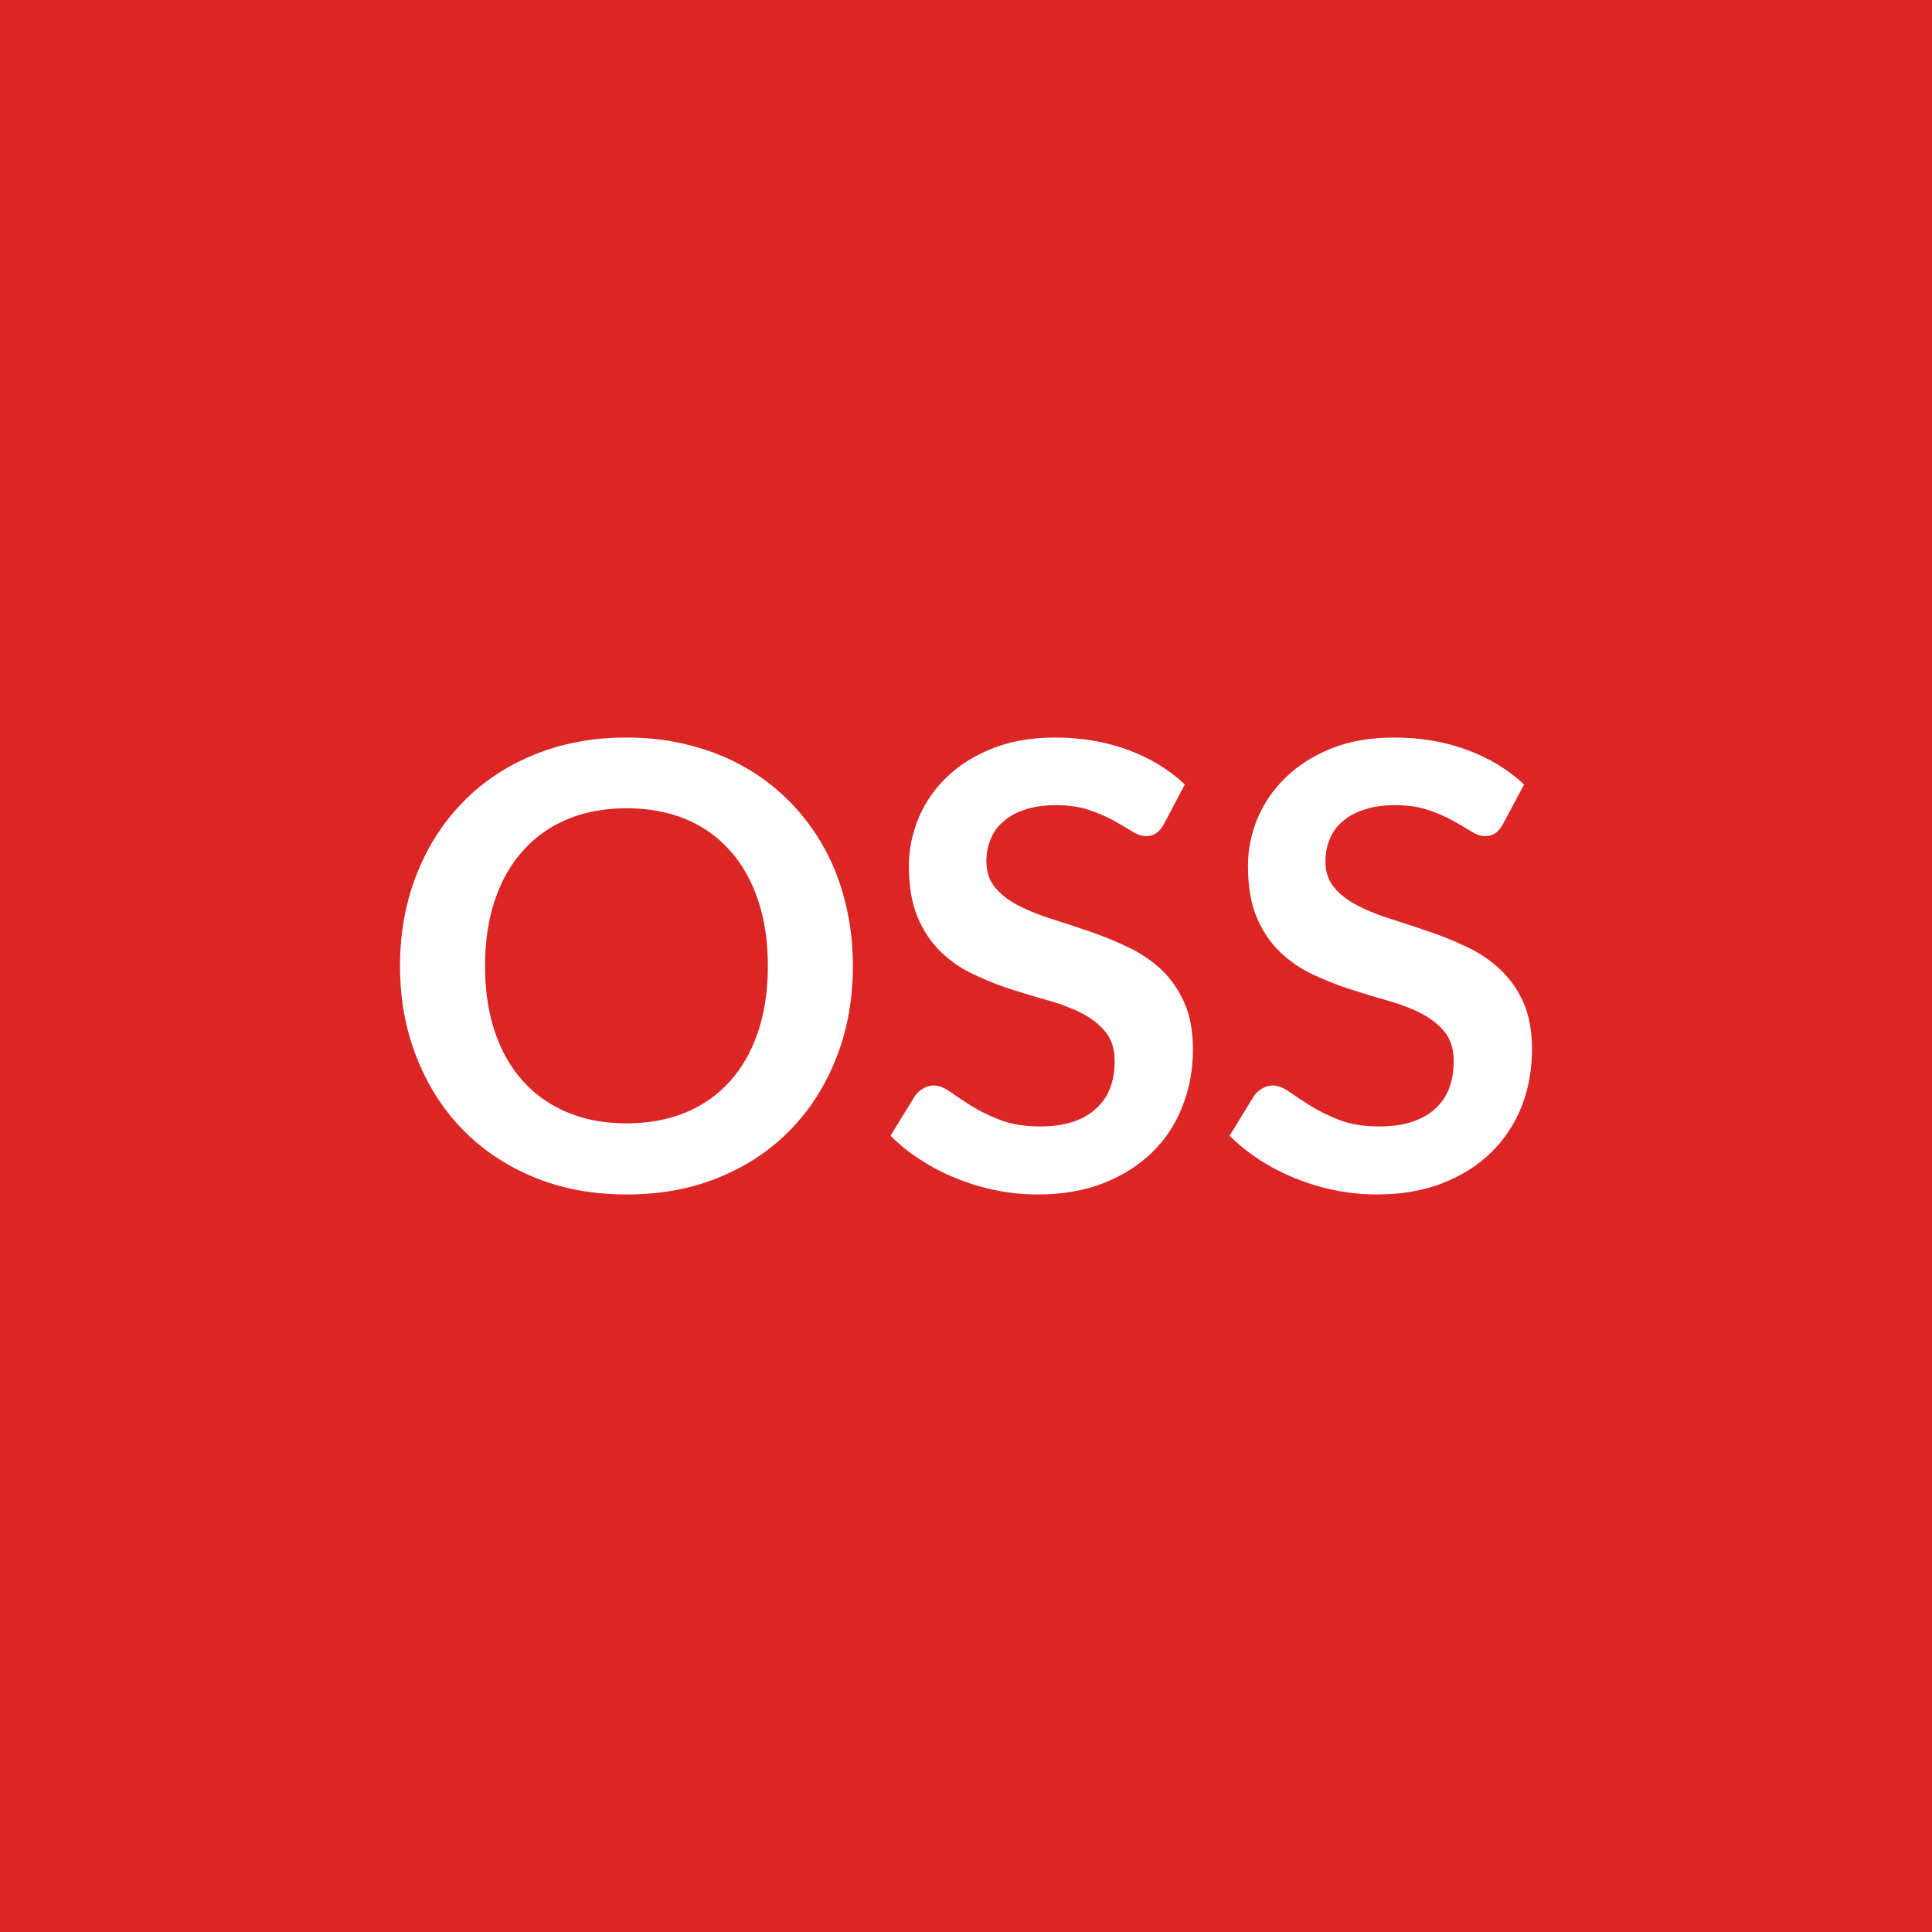
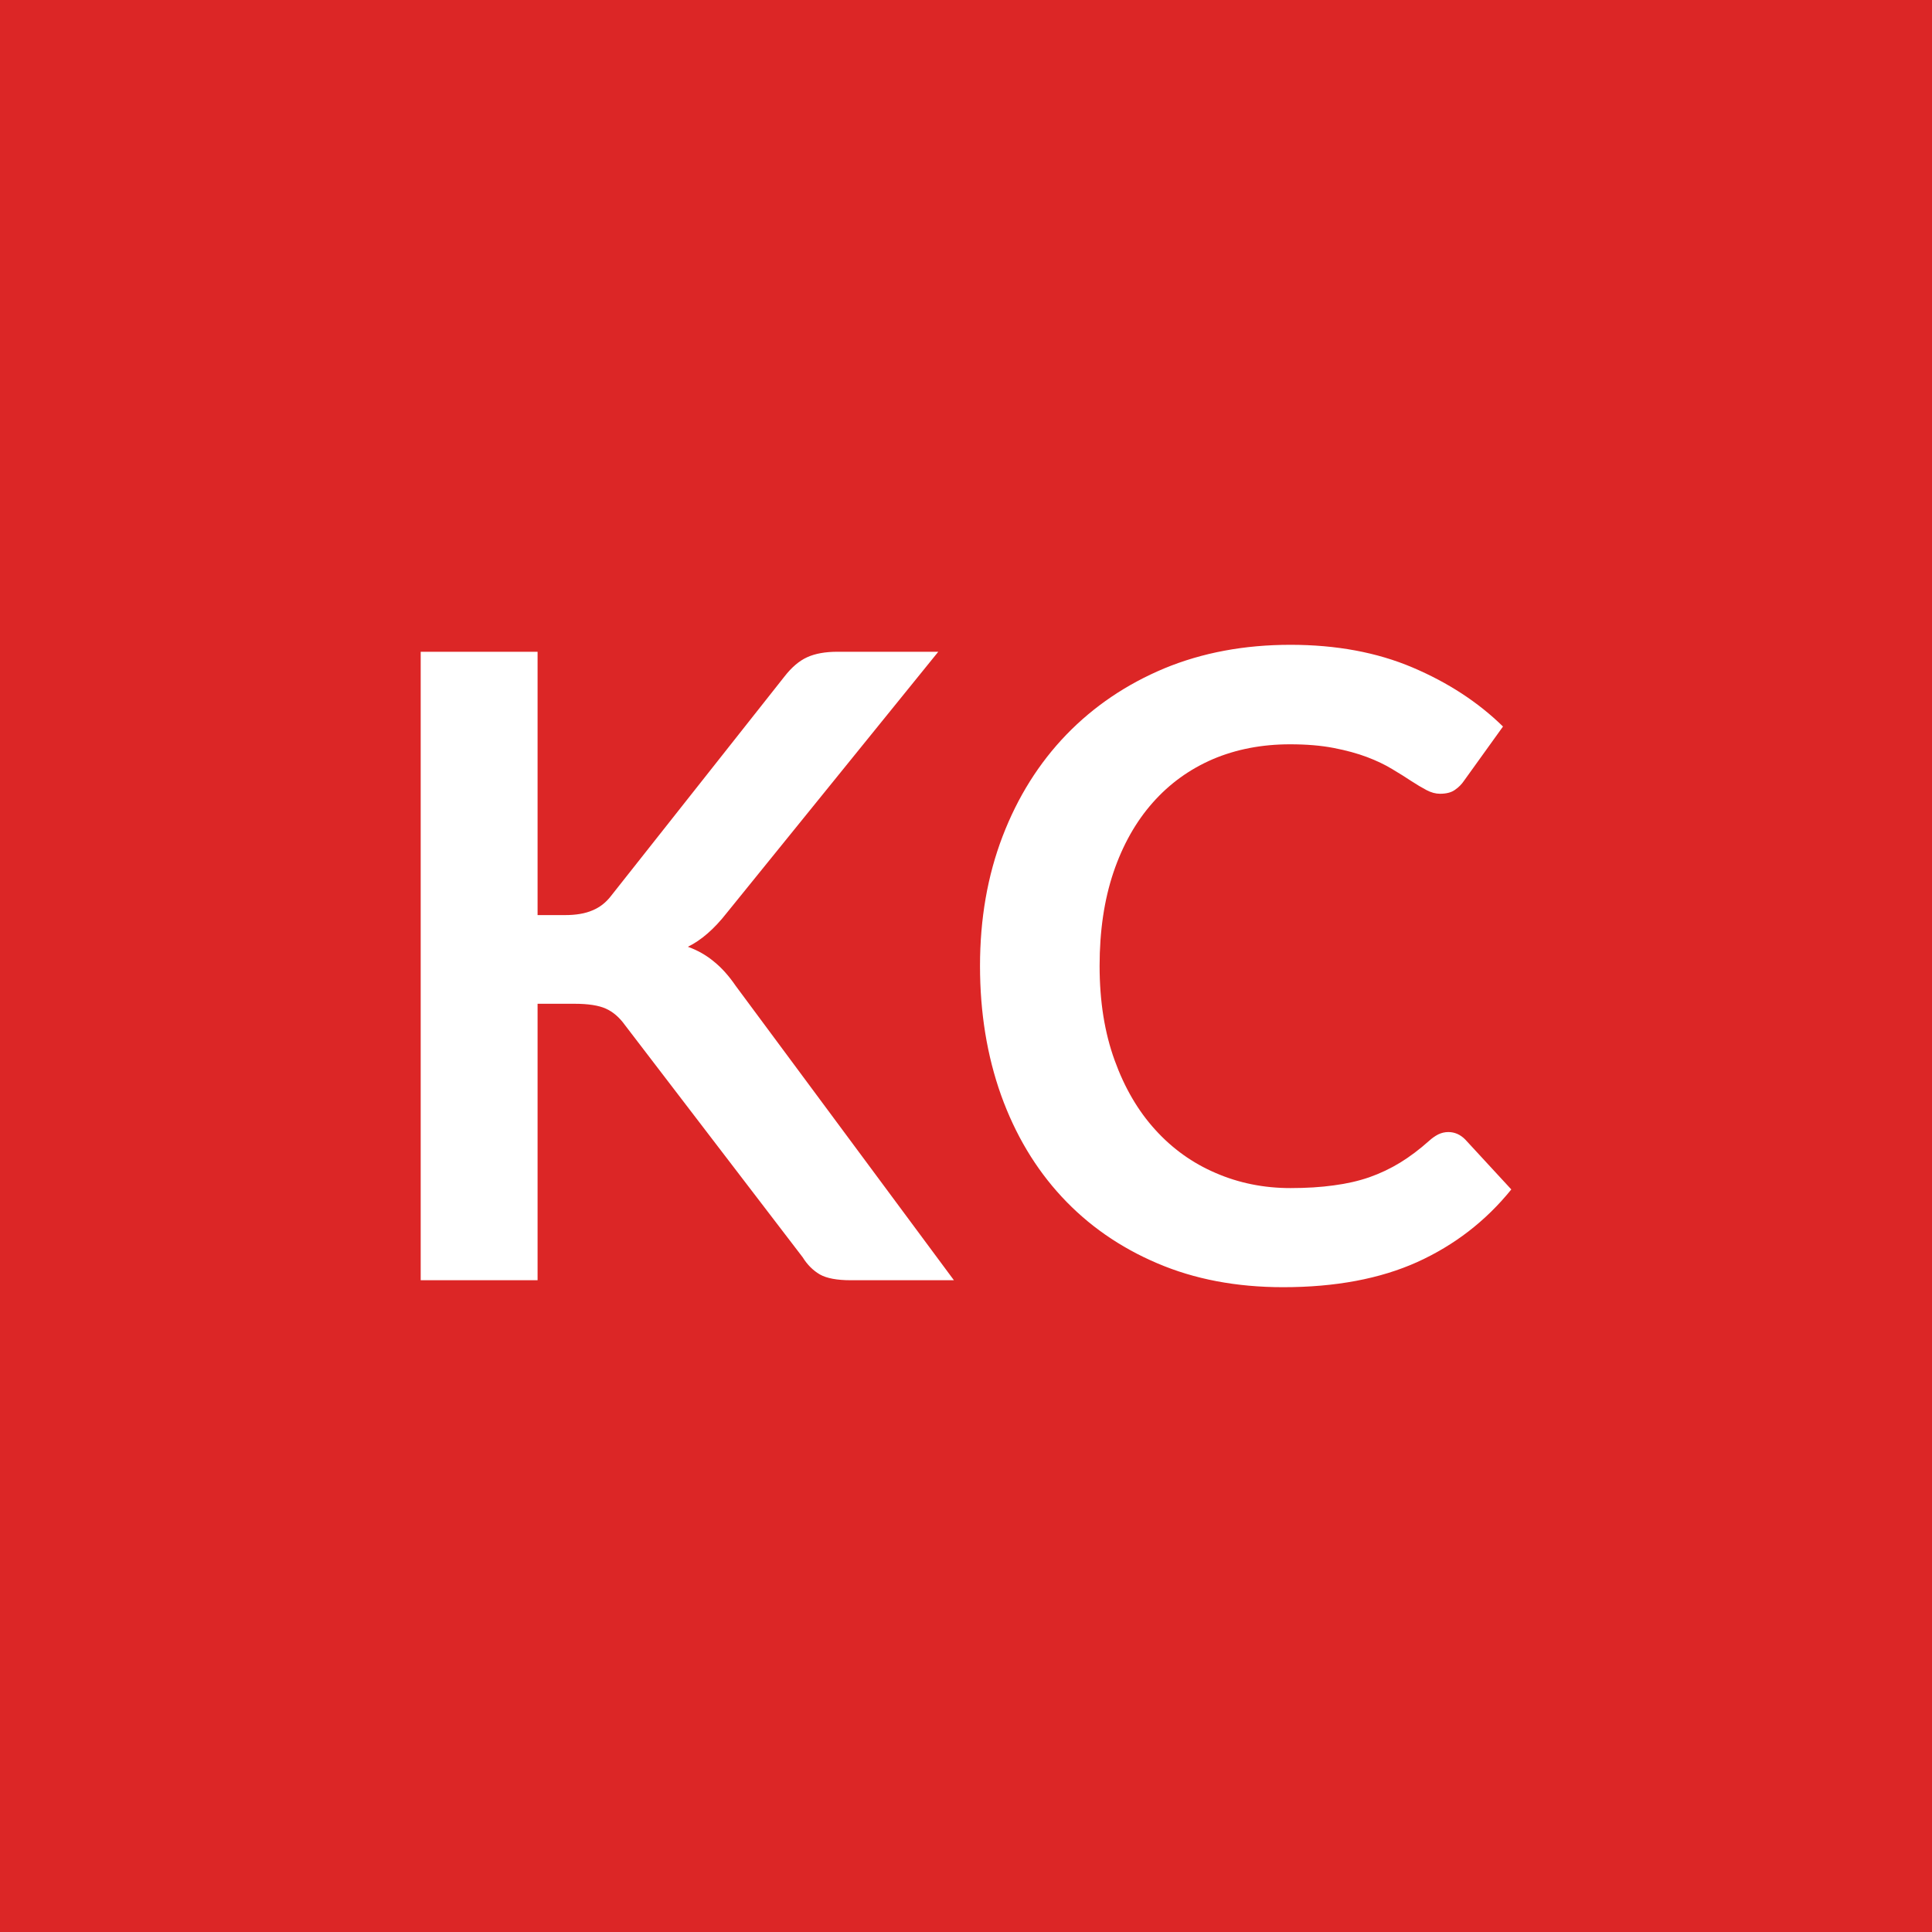
<svg xmlns="http://www.w3.org/2000/svg" width="100" height="100" viewBox="0 0 100 100">
  <rect width="100%" height="100%" fill="#dc2626" />
-   <path fill="#ffffff" d="M44.145 49.995q0 2.55-.84 4.71-.84 2.17-2.38 3.76-1.53 1.58-3.69 2.47t-4.8.89q-2.63 0-4.79-.89t-3.7-2.47q-1.54-1.59-2.39-3.76-.85-2.16-.85-4.71 0-2.54.85-4.71t2.39-3.75q1.54-1.59 3.7-2.47 2.16-.89 4.79-.89 1.76 0 3.31.41 1.55.4 2.85 1.15 1.29.74 2.33 1.81 1.03 1.06 1.75 2.37t1.09 2.85q.38 1.54.38 3.23m-4.4 0q0-1.9-.51-3.41-.51-1.52-1.46-2.57-.94-1.06-2.29-1.62-1.36-.56-3.05-.56-1.7 0-3.05.56t-2.3 1.62q-.96 1.05-1.47 2.57-.51 1.51-.51 3.41 0 1.91.51 3.42t1.47 2.56q.95 1.05 2.3 1.61t3.05.56q1.69 0 3.05-.56 1.35-.56 2.29-1.61.95-1.05 1.46-2.56t.51-3.42m21.58-9.39-1.07 2.03q-.19.34-.41.49-.21.15-.53.15-.34 0-.73-.25-.39-.24-.94-.55-.54-.3-1.27-.55t-1.72-.25q-.89 0-1.57.22-.67.21-1.12.6-.46.38-.68.92-.23.53-.23 1.17 0 .82.46 1.36.45.55 1.21.93.75.39 1.71.69t1.97.65q1 .34 1.96.8.96.45 1.72 1.15.75.7 1.2 1.7.46 1.01.46 2.45 0 1.57-.54 2.94-.53 1.37-1.56 2.38-1.04 1.02-2.52 1.6-1.49.59-3.41.59-1.11 0-2.18-.22t-2.05-.62q-.99-.4-1.85-.96-.87-.56-1.54-1.24l1.27-2.07q.16-.22.41-.37.26-.16.55-.16.4 0 .86.33t1.1.73 1.5.73 2.06.33q1.84 0 2.84-.88 1.01-.87 1.01-2.5 0-.91-.45-1.49-.46-.57-1.21-.97-.75-.39-1.71-.66t-1.96-.59q-.99-.32-1.95-.77t-1.71-1.17-1.21-1.8q-.45-1.08-.45-2.66 0-1.27.5-2.47t1.46-2.12q.96-.93 2.37-1.49t3.23-.56q2.05 0 3.78.64t2.94 1.79m17.56 0-1.08 2.03q-.19.34-.4.49-.22.15-.54.15-.34 0-.73-.25-.39-.24-.93-.55-.55-.3-1.28-.55-.72-.25-1.72-.25-.89 0-1.56.22-.68.21-1.13.6-.46.38-.68.92-.23.53-.23 1.17 0 .82.46 1.36.46.55 1.21.93.75.39 1.71.69t1.97.65q1.01.34 1.97.8.96.45 1.71 1.15t1.21 1.7q.45 1.01.45 2.45 0 1.57-.53 2.94-.54 1.37-1.57 2.38-1.03 1.02-2.52 1.6-1.49.59-3.41.59-1.1 0-2.18-.22-1.07-.22-2.05-.62-.99-.4-1.85-.96t-1.54-1.24l1.27-2.07q.16-.22.41-.37.26-.16.55-.16.4 0 .86.33.47.33 1.11.73t1.49.73q.86.33 2.06.33 1.84 0 2.85-.88 1-.87 1-2.5 0-.91-.45-1.49-.46-.57-1.21-.97-.75-.39-1.71-.66t-1.95-.59q-1-.32-1.96-.77t-1.71-1.17-1.21-1.8q-.45-1.08-.45-2.66 0-1.27.5-2.47.51-1.2 1.47-2.12.96-.93 2.36-1.49 1.41-.56 3.24-.56 2.04 0 3.77.64t2.95 1.79" />
+   <path fill="#ffffff" d="M27.825 33.735v13.63h1.42q.85 0 1.41-.24.57-.23.97-.75l8.98-11.36q.56-.72 1.18-1t1.56-.28h5.22l-10.95 13.52q-.97 1.24-2.01 1.75.75.27 1.34.76.6.48 1.14 1.27l11.29 15.23h-5.33q-1.08 0-1.61-.3-.53-.31-.89-.89l-9.2-12.02q-.43-.6-.99-.85t-1.62-.25h-1.91v14.31h-6.05v-32.53zm47.14 24.86q.49 0 .87.38l2.39 2.59q-1.98 2.45-4.87 3.76-2.89 1.3-6.94 1.3-3.63 0-6.52-1.24-2.89-1.23-4.94-3.44-2.04-2.2-3.14-5.26-1.09-3.06-1.09-6.69 0-3.66 1.17-6.71t3.3-5.26q2.13-2.2 5.07-3.43 2.95-1.22 6.53-1.22 3.55 0 6.31 1.17t4.69 3.06l-2.02 2.81q-.18.27-.47.47-.28.2-.77.2-.34 0-.7-.19t-.79-.47q-.42-.28-.99-.62-.56-.34-1.3-.62t-1.72-.47-2.26-.19q-2.19 0-4 .77-1.81.78-3.11 2.25-1.31 1.48-2.03 3.6-.72 2.13-.72 4.85 0 2.75.78 4.89.77 2.13 2.1 3.59 1.33 1.47 3.13 2.24 1.8.78 3.87.78 1.24 0 2.24-.14 1-.13 1.84-.42.85-.3 1.6-.76t1.5-1.13q.22-.2.47-.33.25-.12.52-.12" />
</svg>
